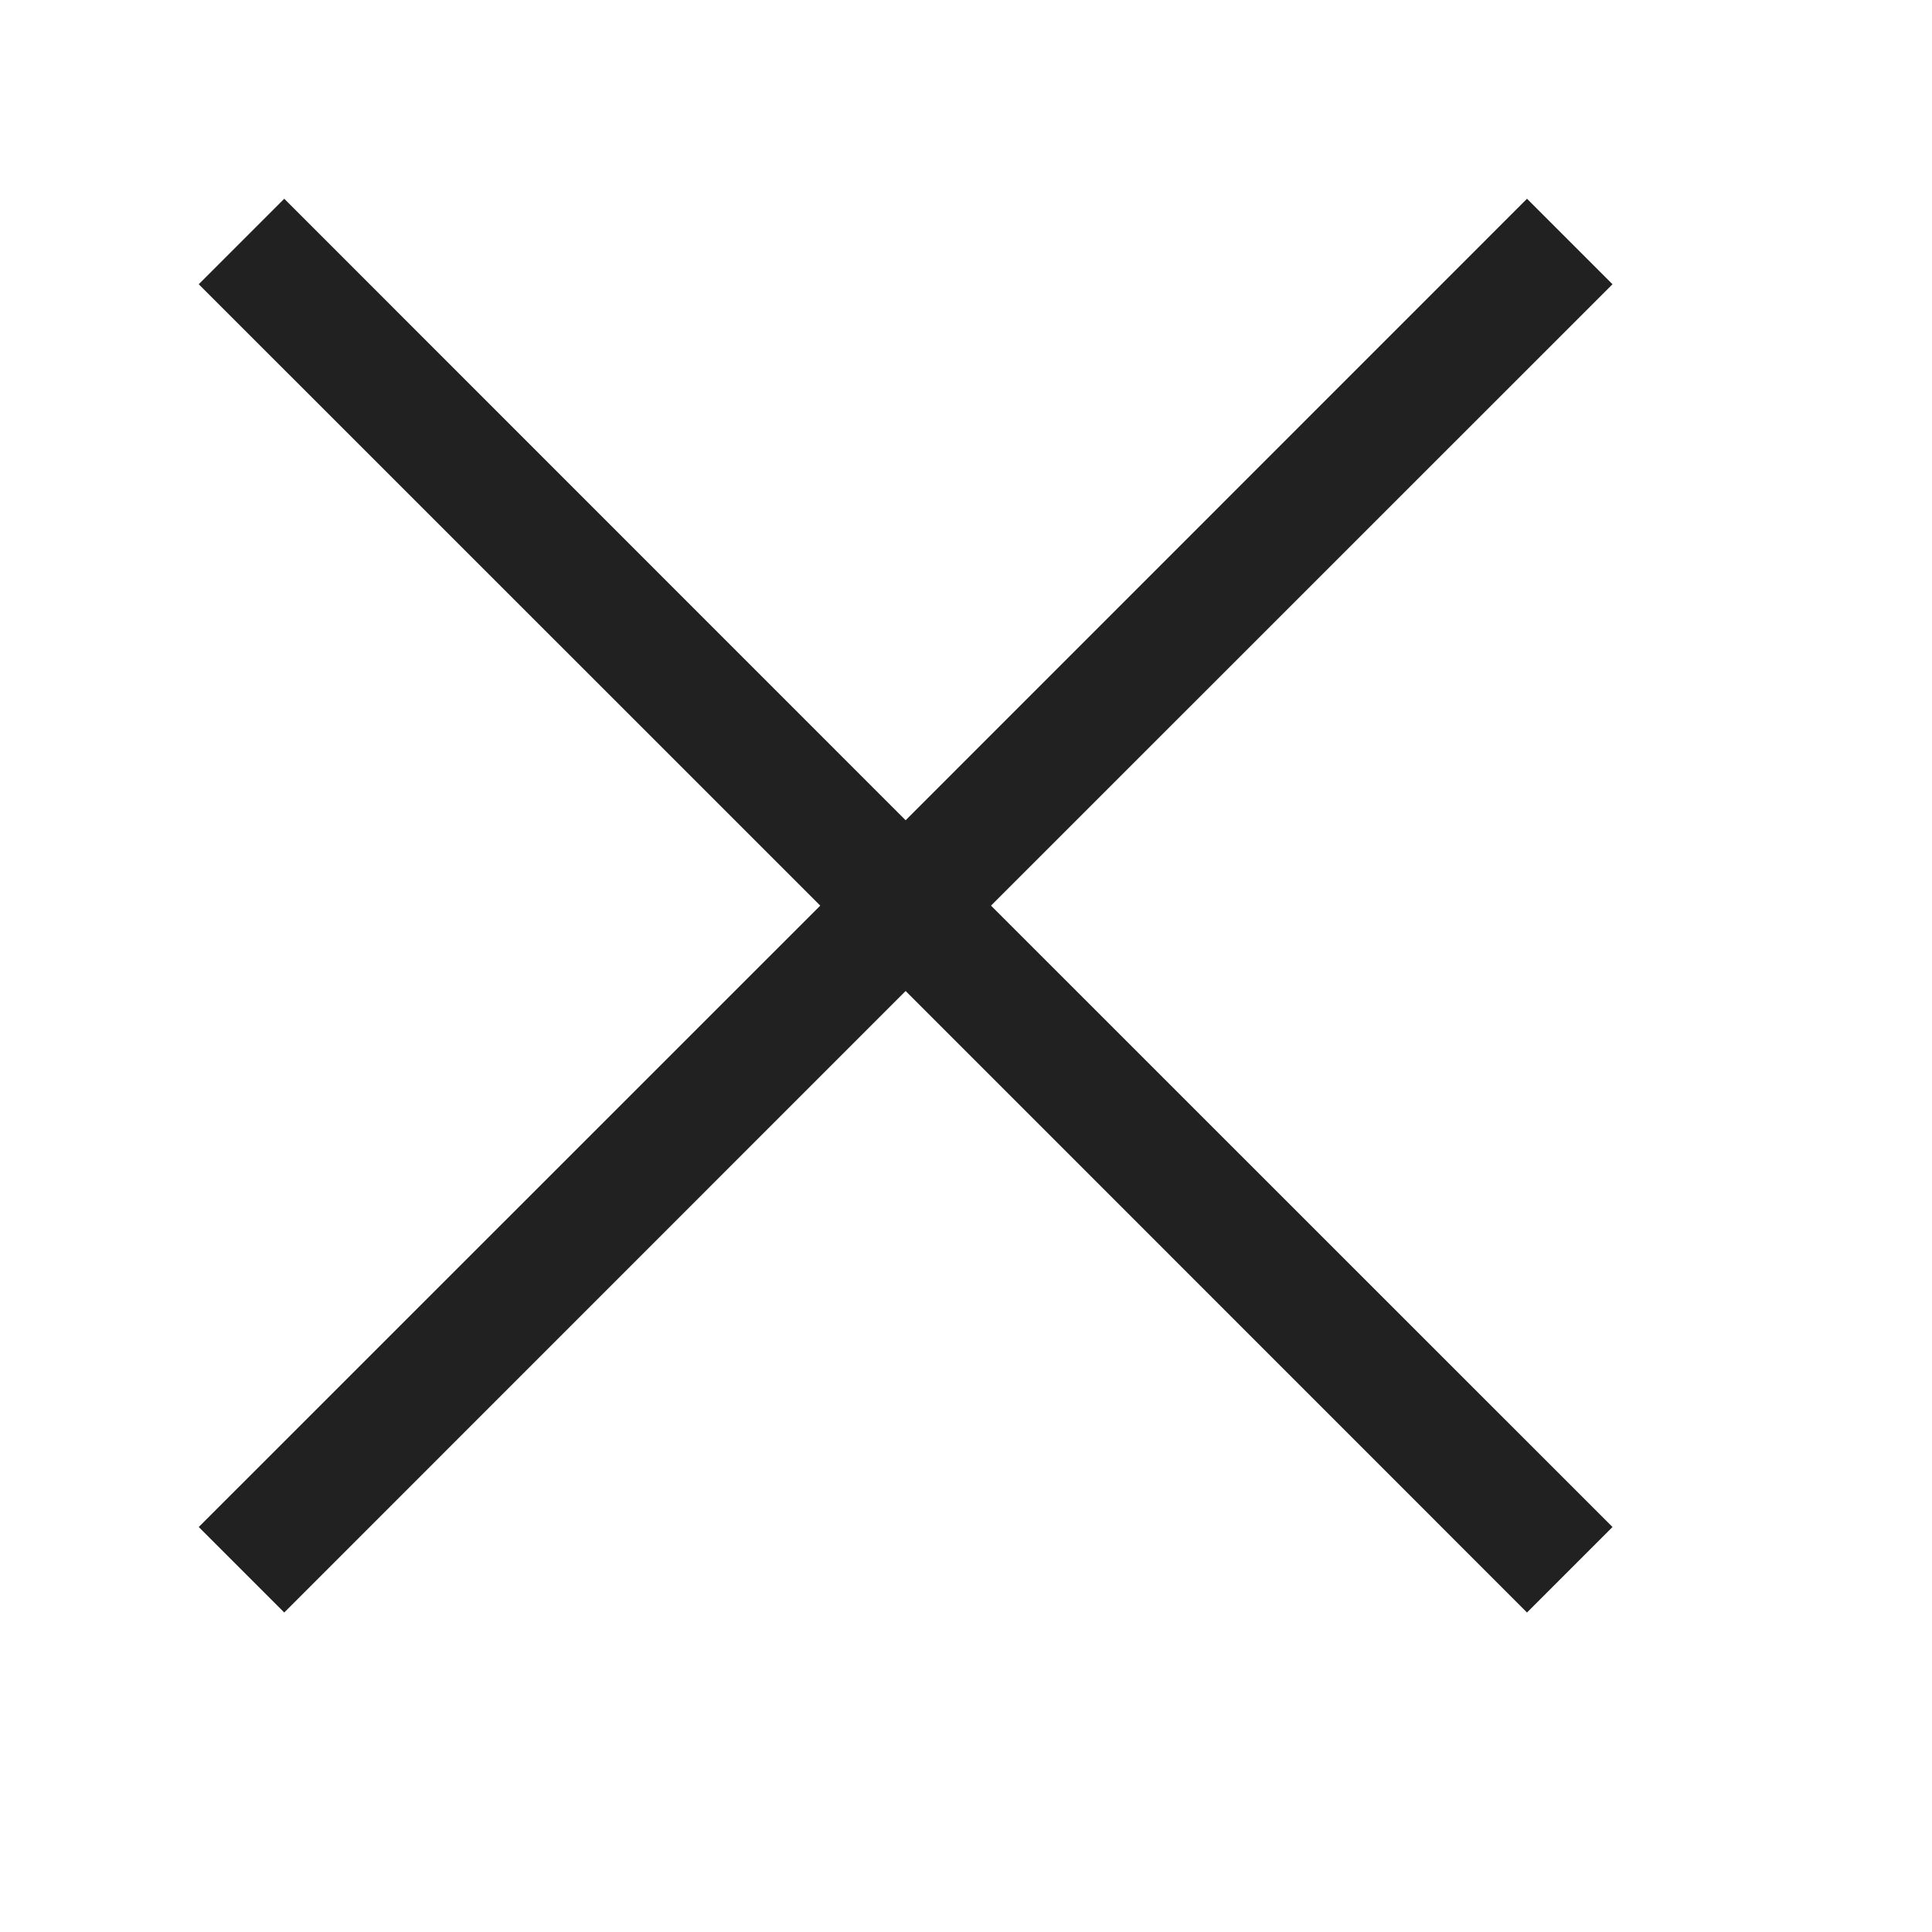
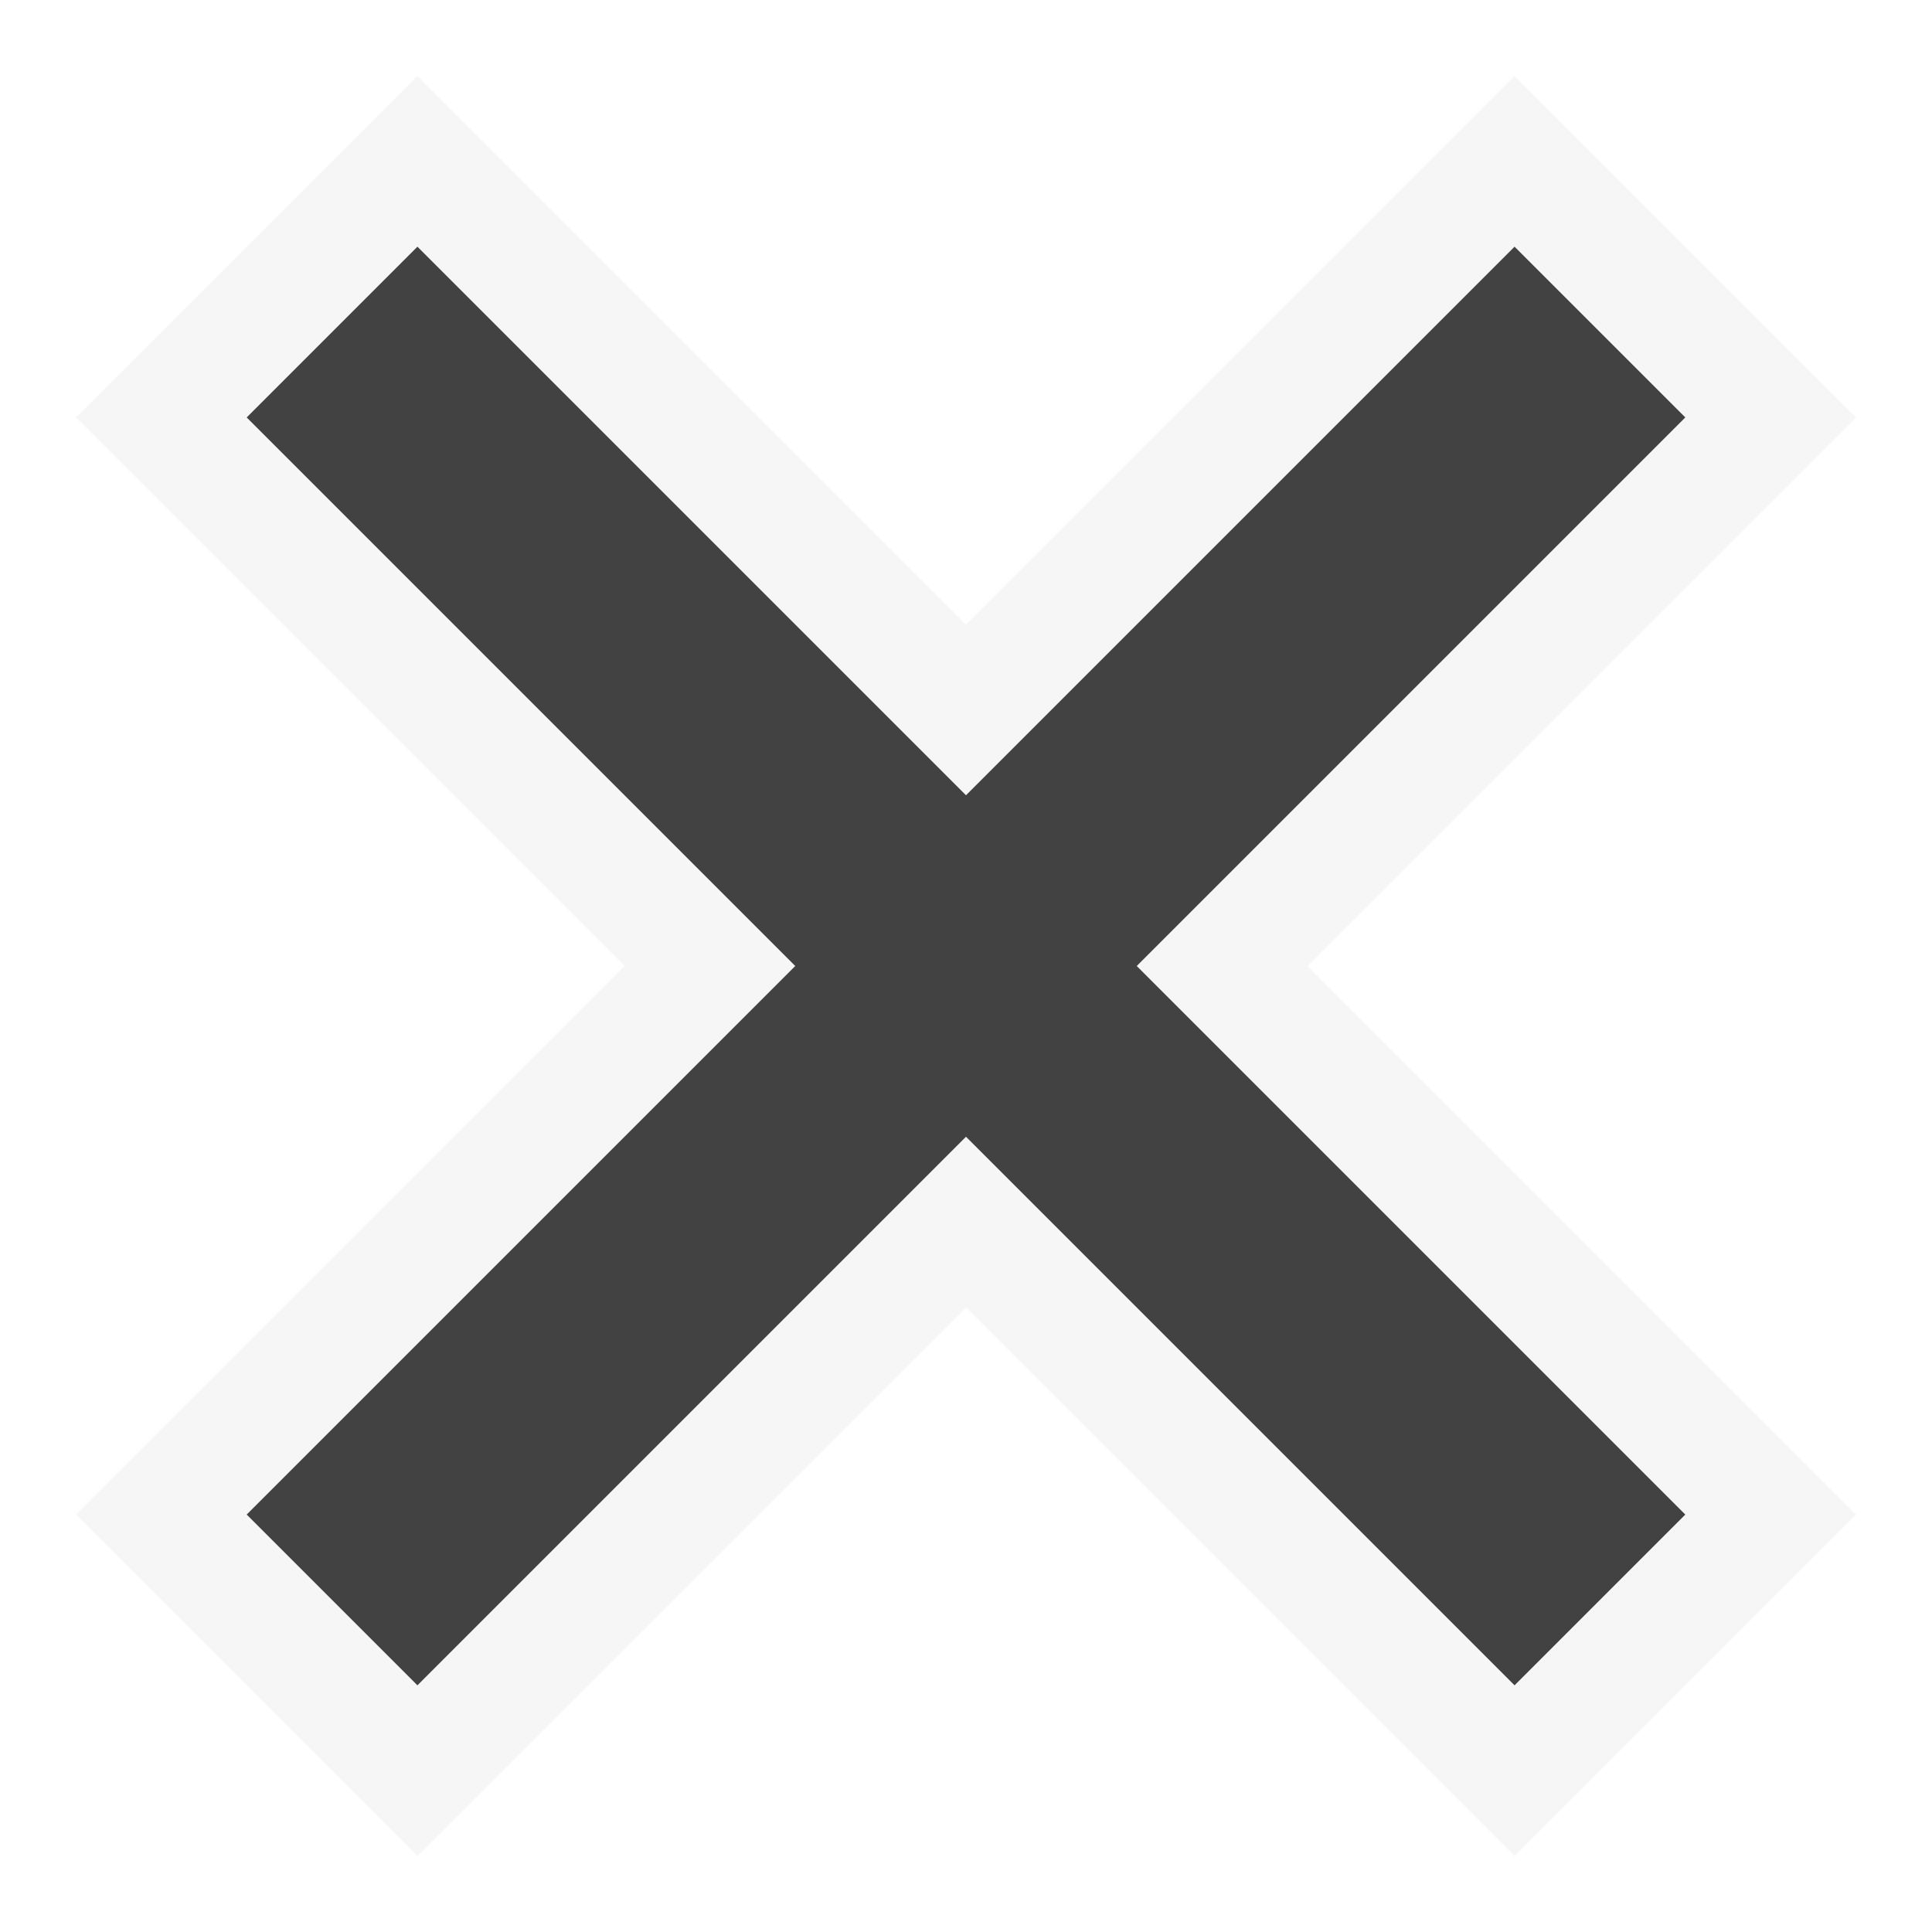
<svg xmlns="http://www.w3.org/2000/svg" viewBox="0 0 16 16">
-   <defs>
-     <style>.canvas{fill: none; opacity: 0;}.light-defaultgrey{fill: #212121; opacity: 1;}</style>
-   </defs>
-   <g id="canvas">
-     <path class="canvas" d="M16,16H0V0H16Z" />
-   </g>
-   <g id="level-1">
-     <path class="light-defaultgrey" d="M8.207,7.5l5.147,5.146-.708.708L7.5,8.207,2.354,13.354l-.708-.708L6.793,7.5,1.646,2.354l.708-.708L7.5,6.793l5.146-5.147.708.708Z" />
+   <style>.icon-canvas-transparent{opacity:0;fill:#f6f6f6}.icon-vs-out{fill:#f6f6f6}.icon-vs-bg{fill:#424242}</style>
+   <path class="icon-canvas-transparent" d="M16 0v16H0V0h16z" id="canvas" />
+   <path class="icon-vs-out" d="M10.828 8l4.543 4.543-2.828 2.828L8 10.828l-4.543 4.543-2.828-2.828L5.172 8 .629 3.457 3.457.629 8 5.172 12.543.629l2.828 2.828L10.828 8z" id="outline" />
+   <g id="iconBg">
+     <path class="icon-vs-bg" d="M9.414 8l4.543 4.543-1.414 1.414L8 9.414l-4.543 4.543-1.414-1.414L6.586 8 2.043 3.457l1.414-1.414L8 6.586l4.543-4.543 1.414 1.414L9.414 8z" />
  </g>
</svg>
